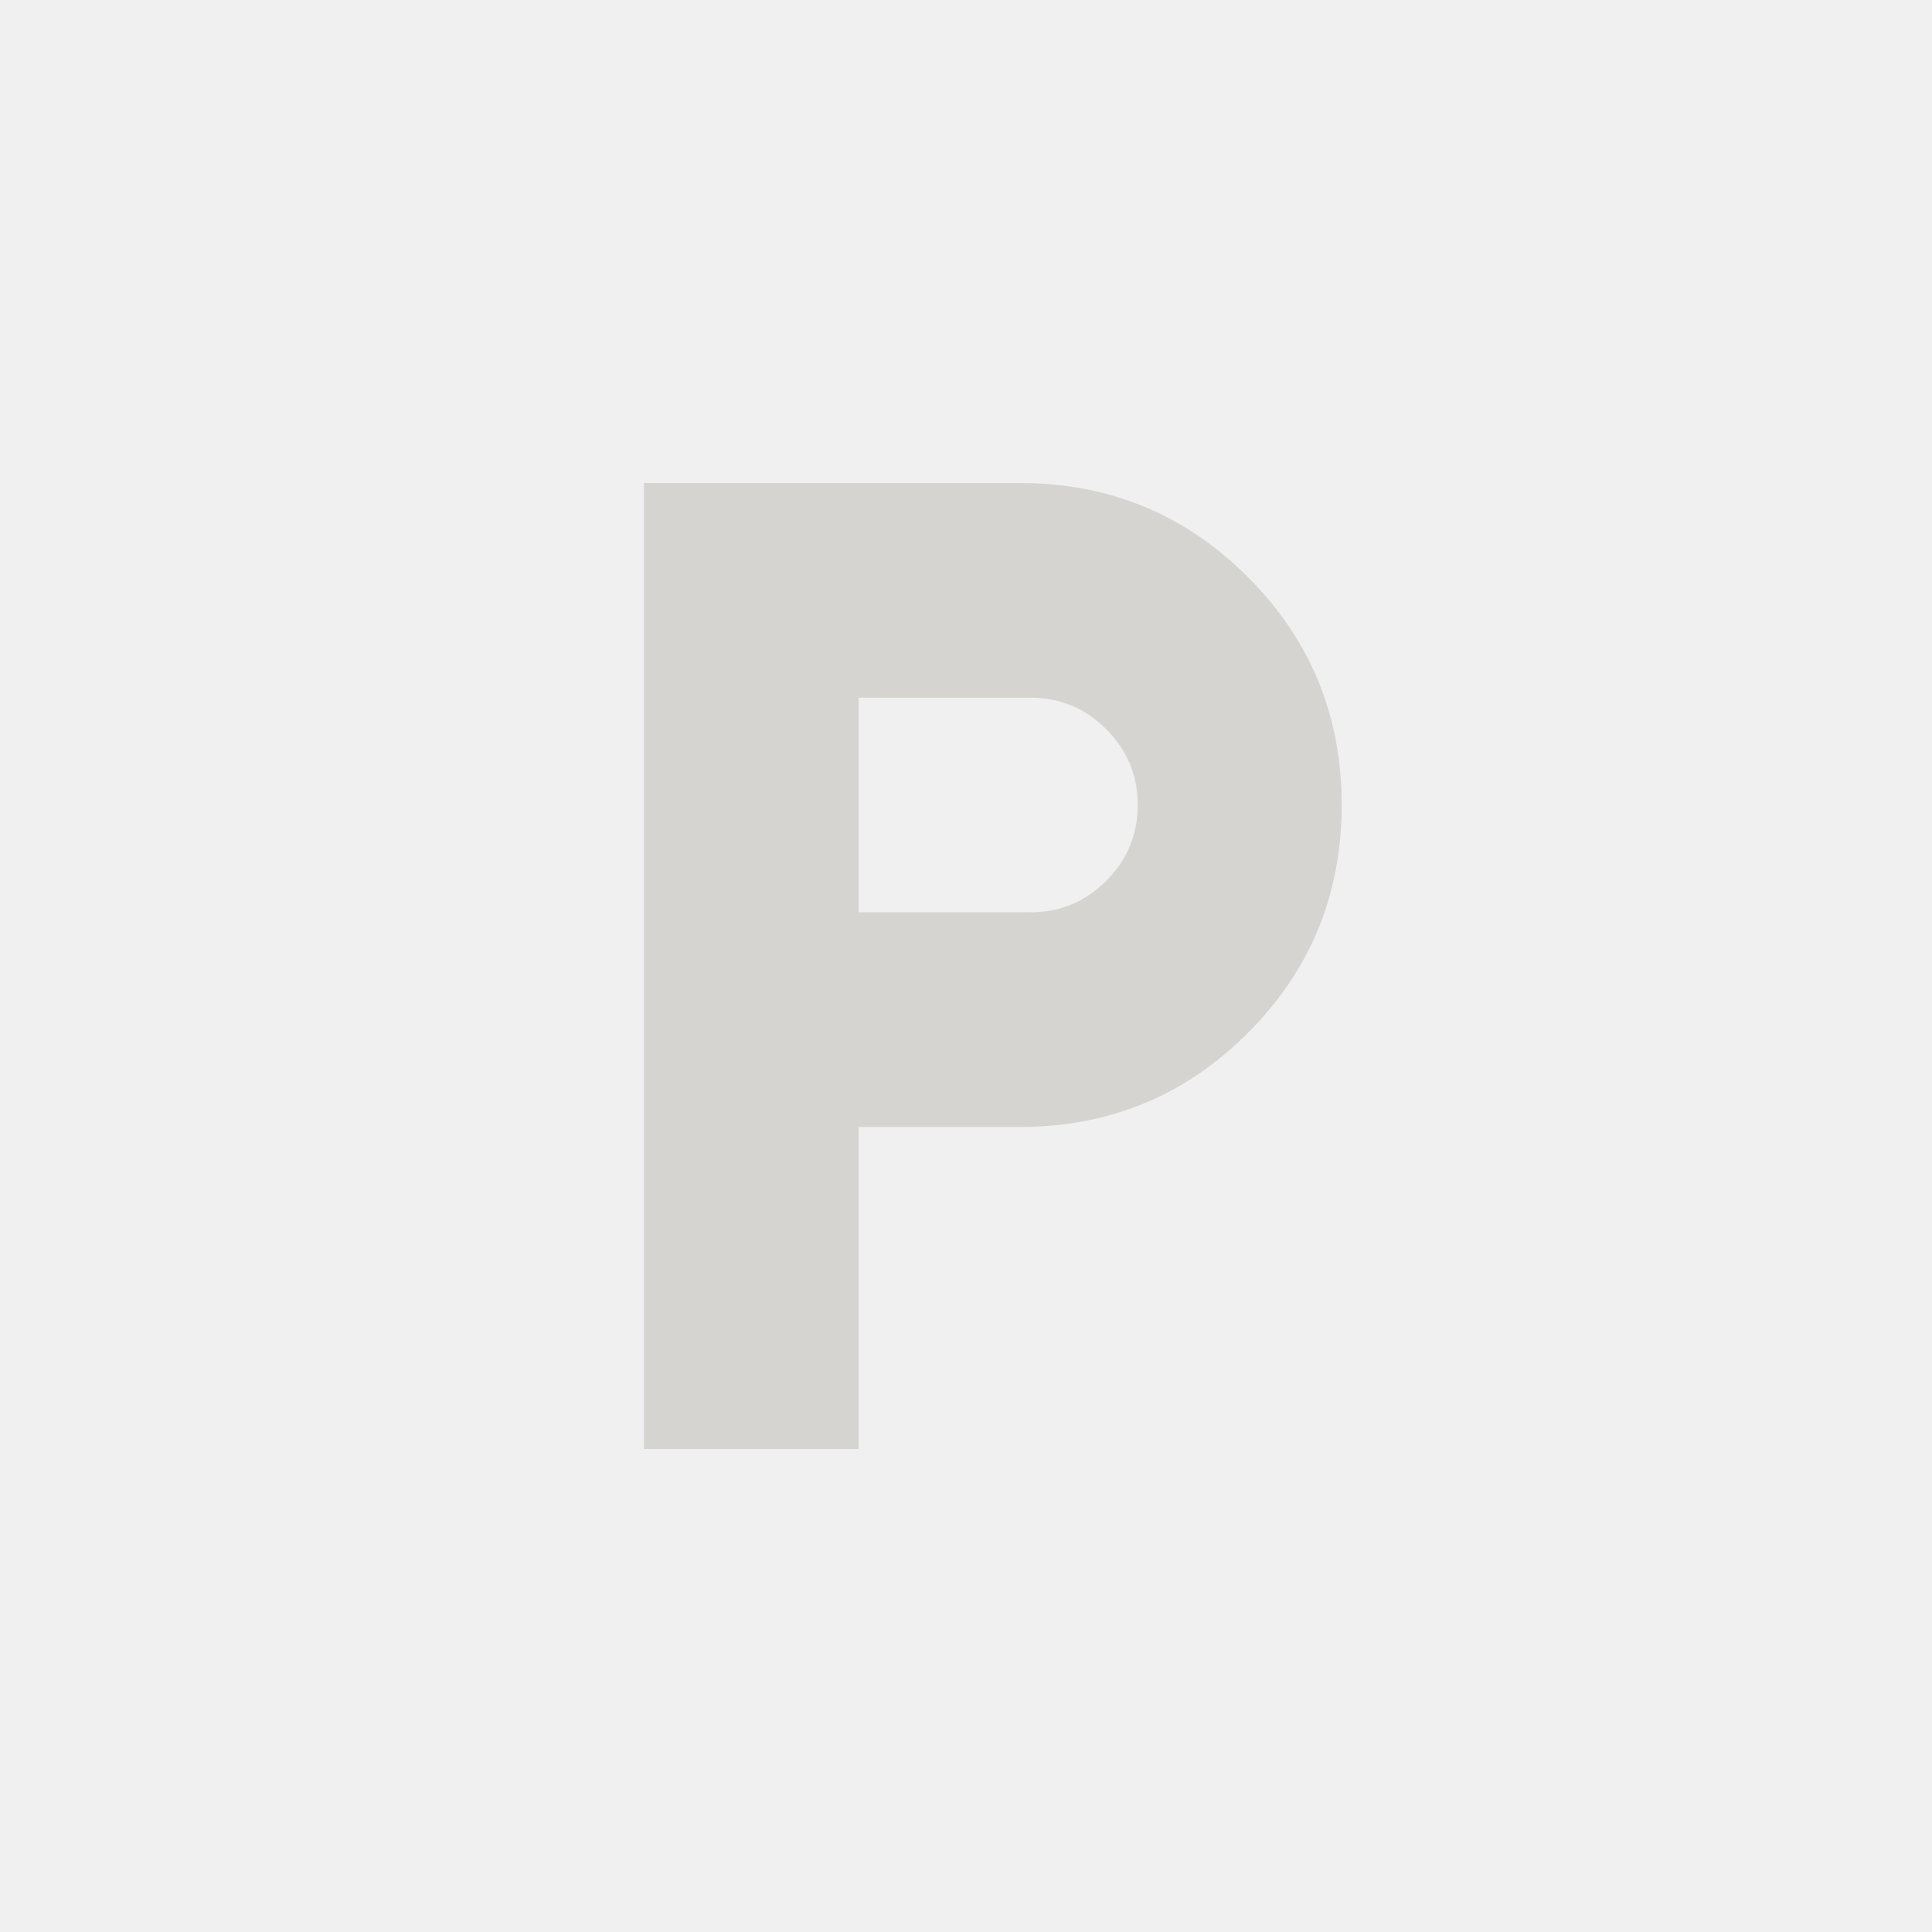
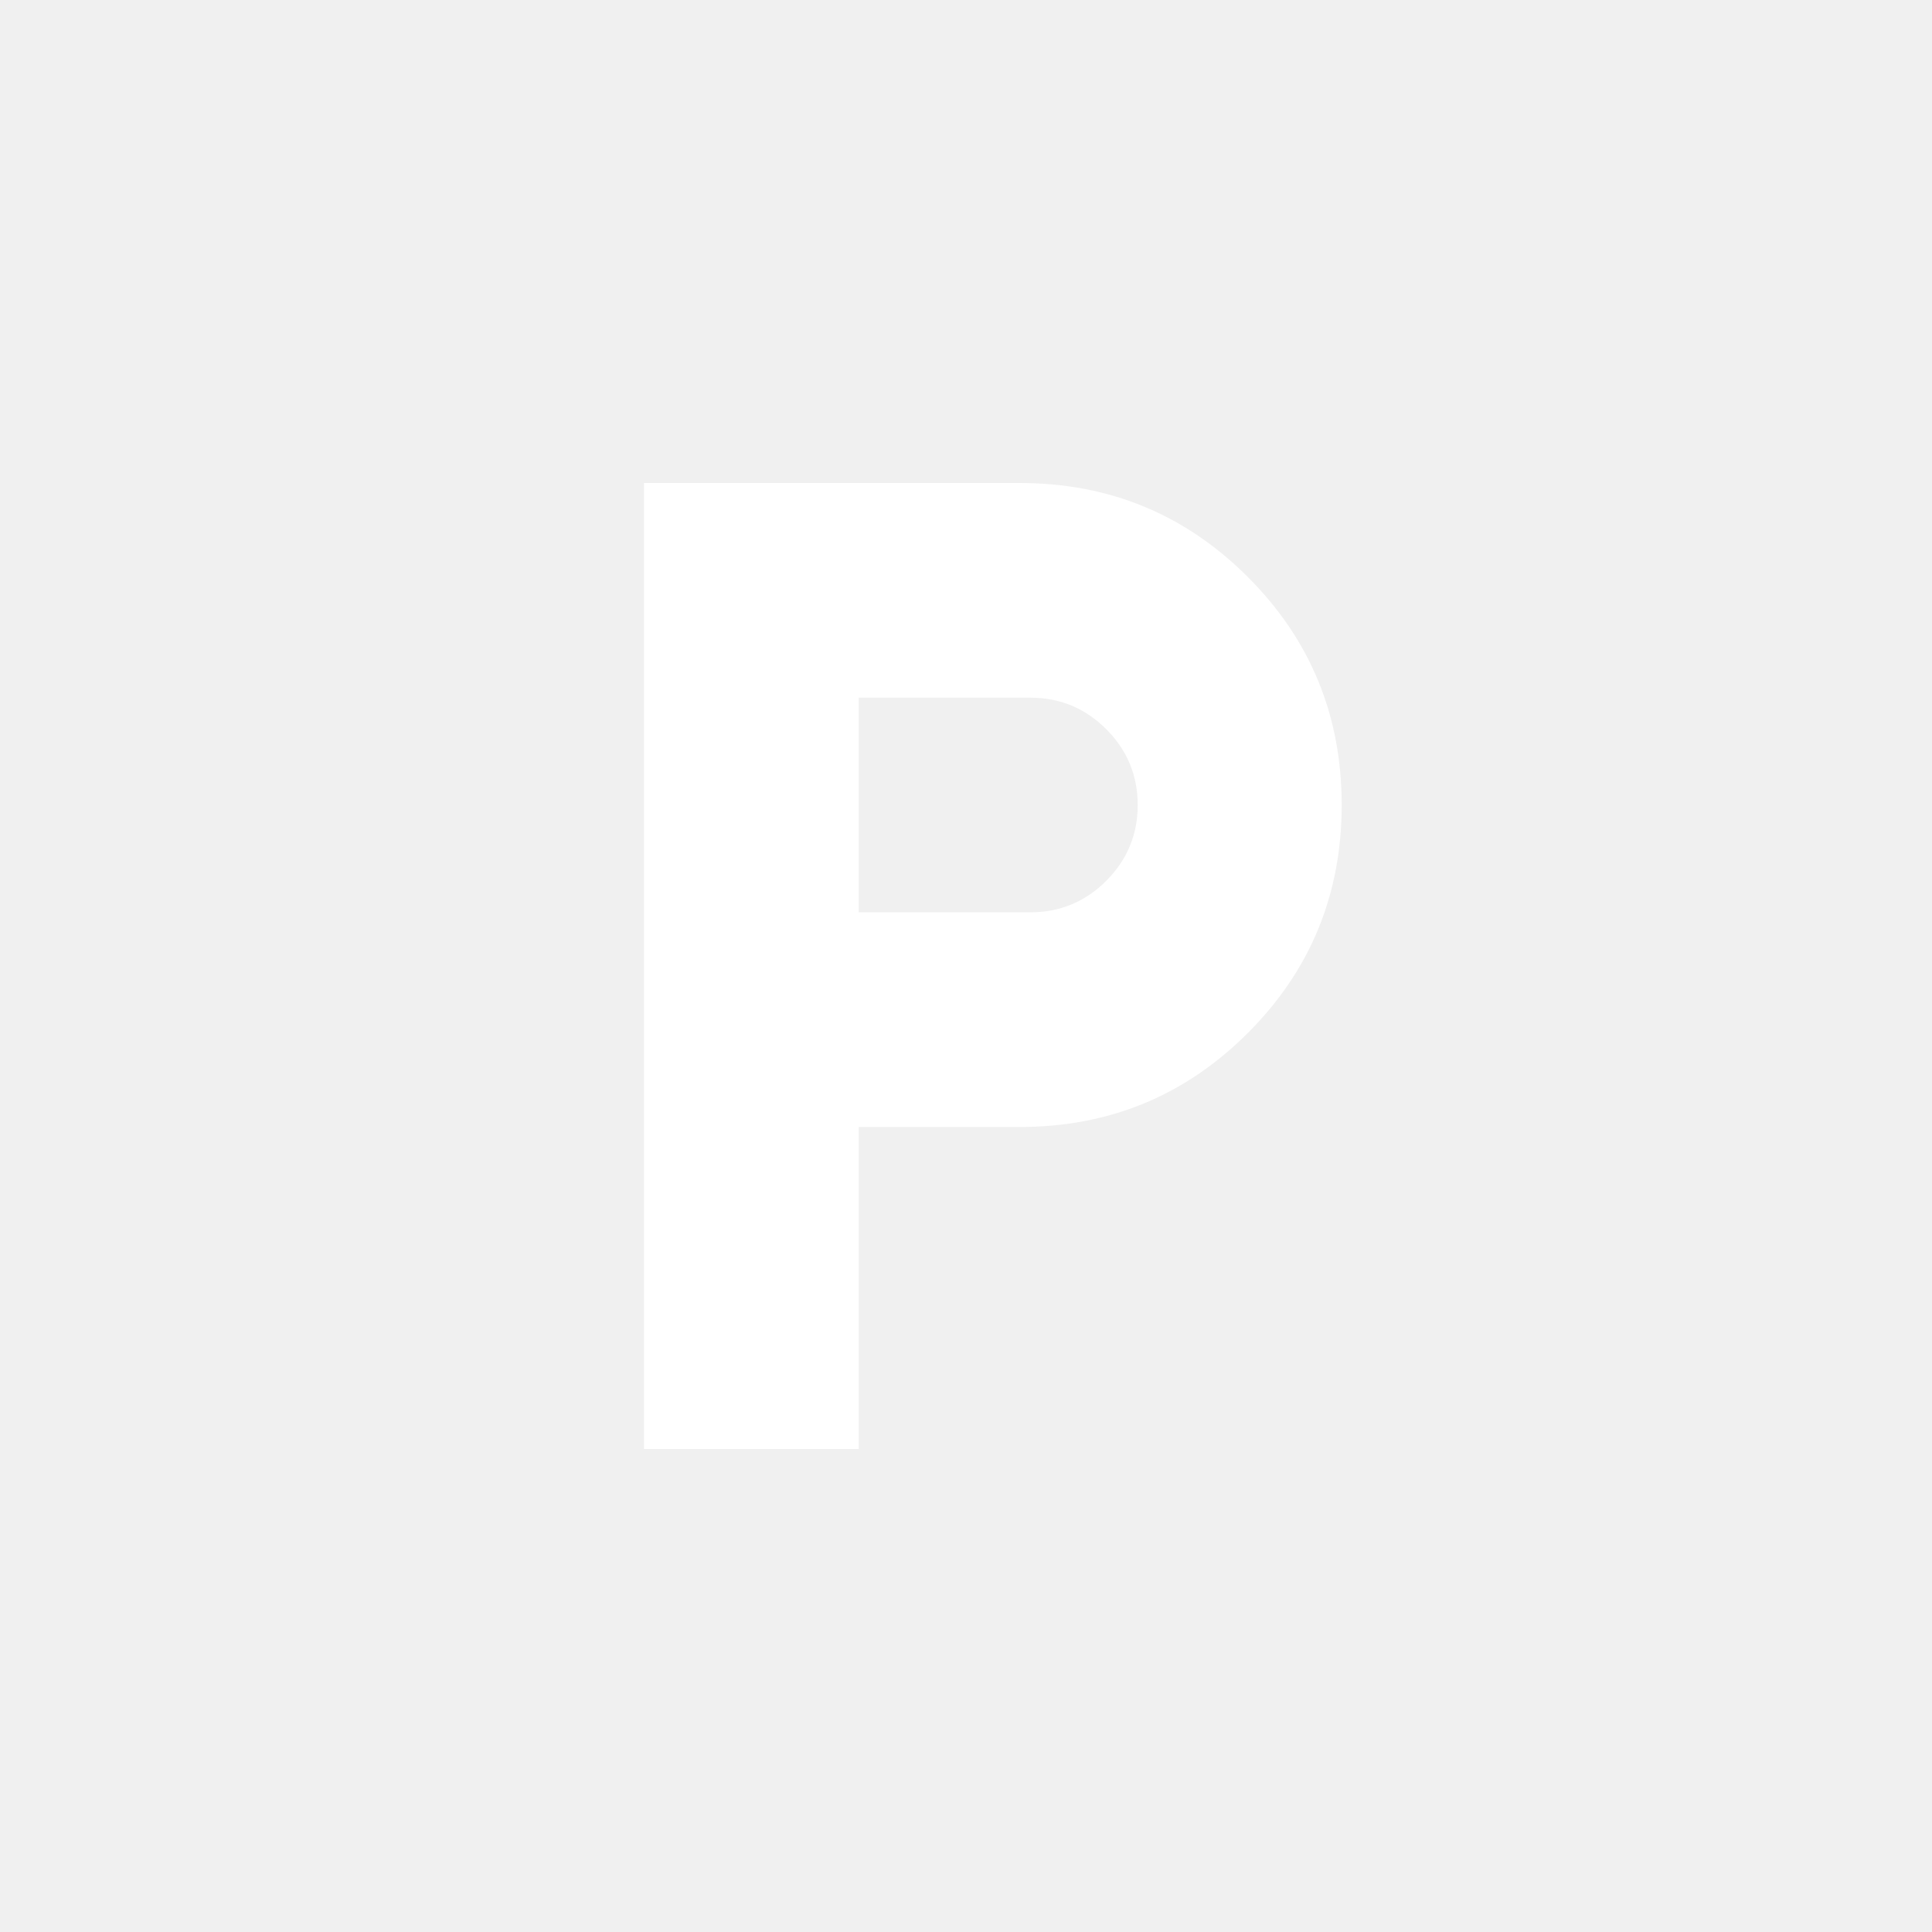
<svg xmlns="http://www.w3.org/2000/svg" width="24" height="24" viewBox="0 0 24 24" fill="none">
-   <path d="M8 18V6H12.667C13.778 6 14.722 6.389 15.5 7.167C16.278 7.944 16.667 8.889 16.667 10C16.667 11.111 16.278 12.056 15.5 12.833C14.722 13.611 13.778 14 12.667 14H10.667V18H8ZM10.667 11.333H12.8C13.167 11.333 13.481 11.203 13.742 10.942C14.003 10.681 14.133 10.367 14.133 10C14.133 9.633 14.003 9.319 13.742 9.058C13.481 8.797 13.167 8.667 12.8 8.667H10.667V11.333Z" fill="#D6D4D1" />
+   <path d="M8 18V6H12.667C13.778 6 14.722 6.389 15.5 7.167C16.278 7.944 16.667 8.889 16.667 10C16.667 11.111 16.278 12.056 15.5 12.833C14.722 13.611 13.778 14 12.667 14H10.667V18H8ZM10.667 11.333H12.8C13.167 11.333 13.481 11.203 13.742 10.942C14.003 10.681 14.133 10.367 14.133 10C14.133 9.633 14.003 9.319 13.742 9.058C13.481 8.797 13.167 8.667 12.8 8.667H10.667V11.333Z" fill="#FFFFFF" />
</svg>
